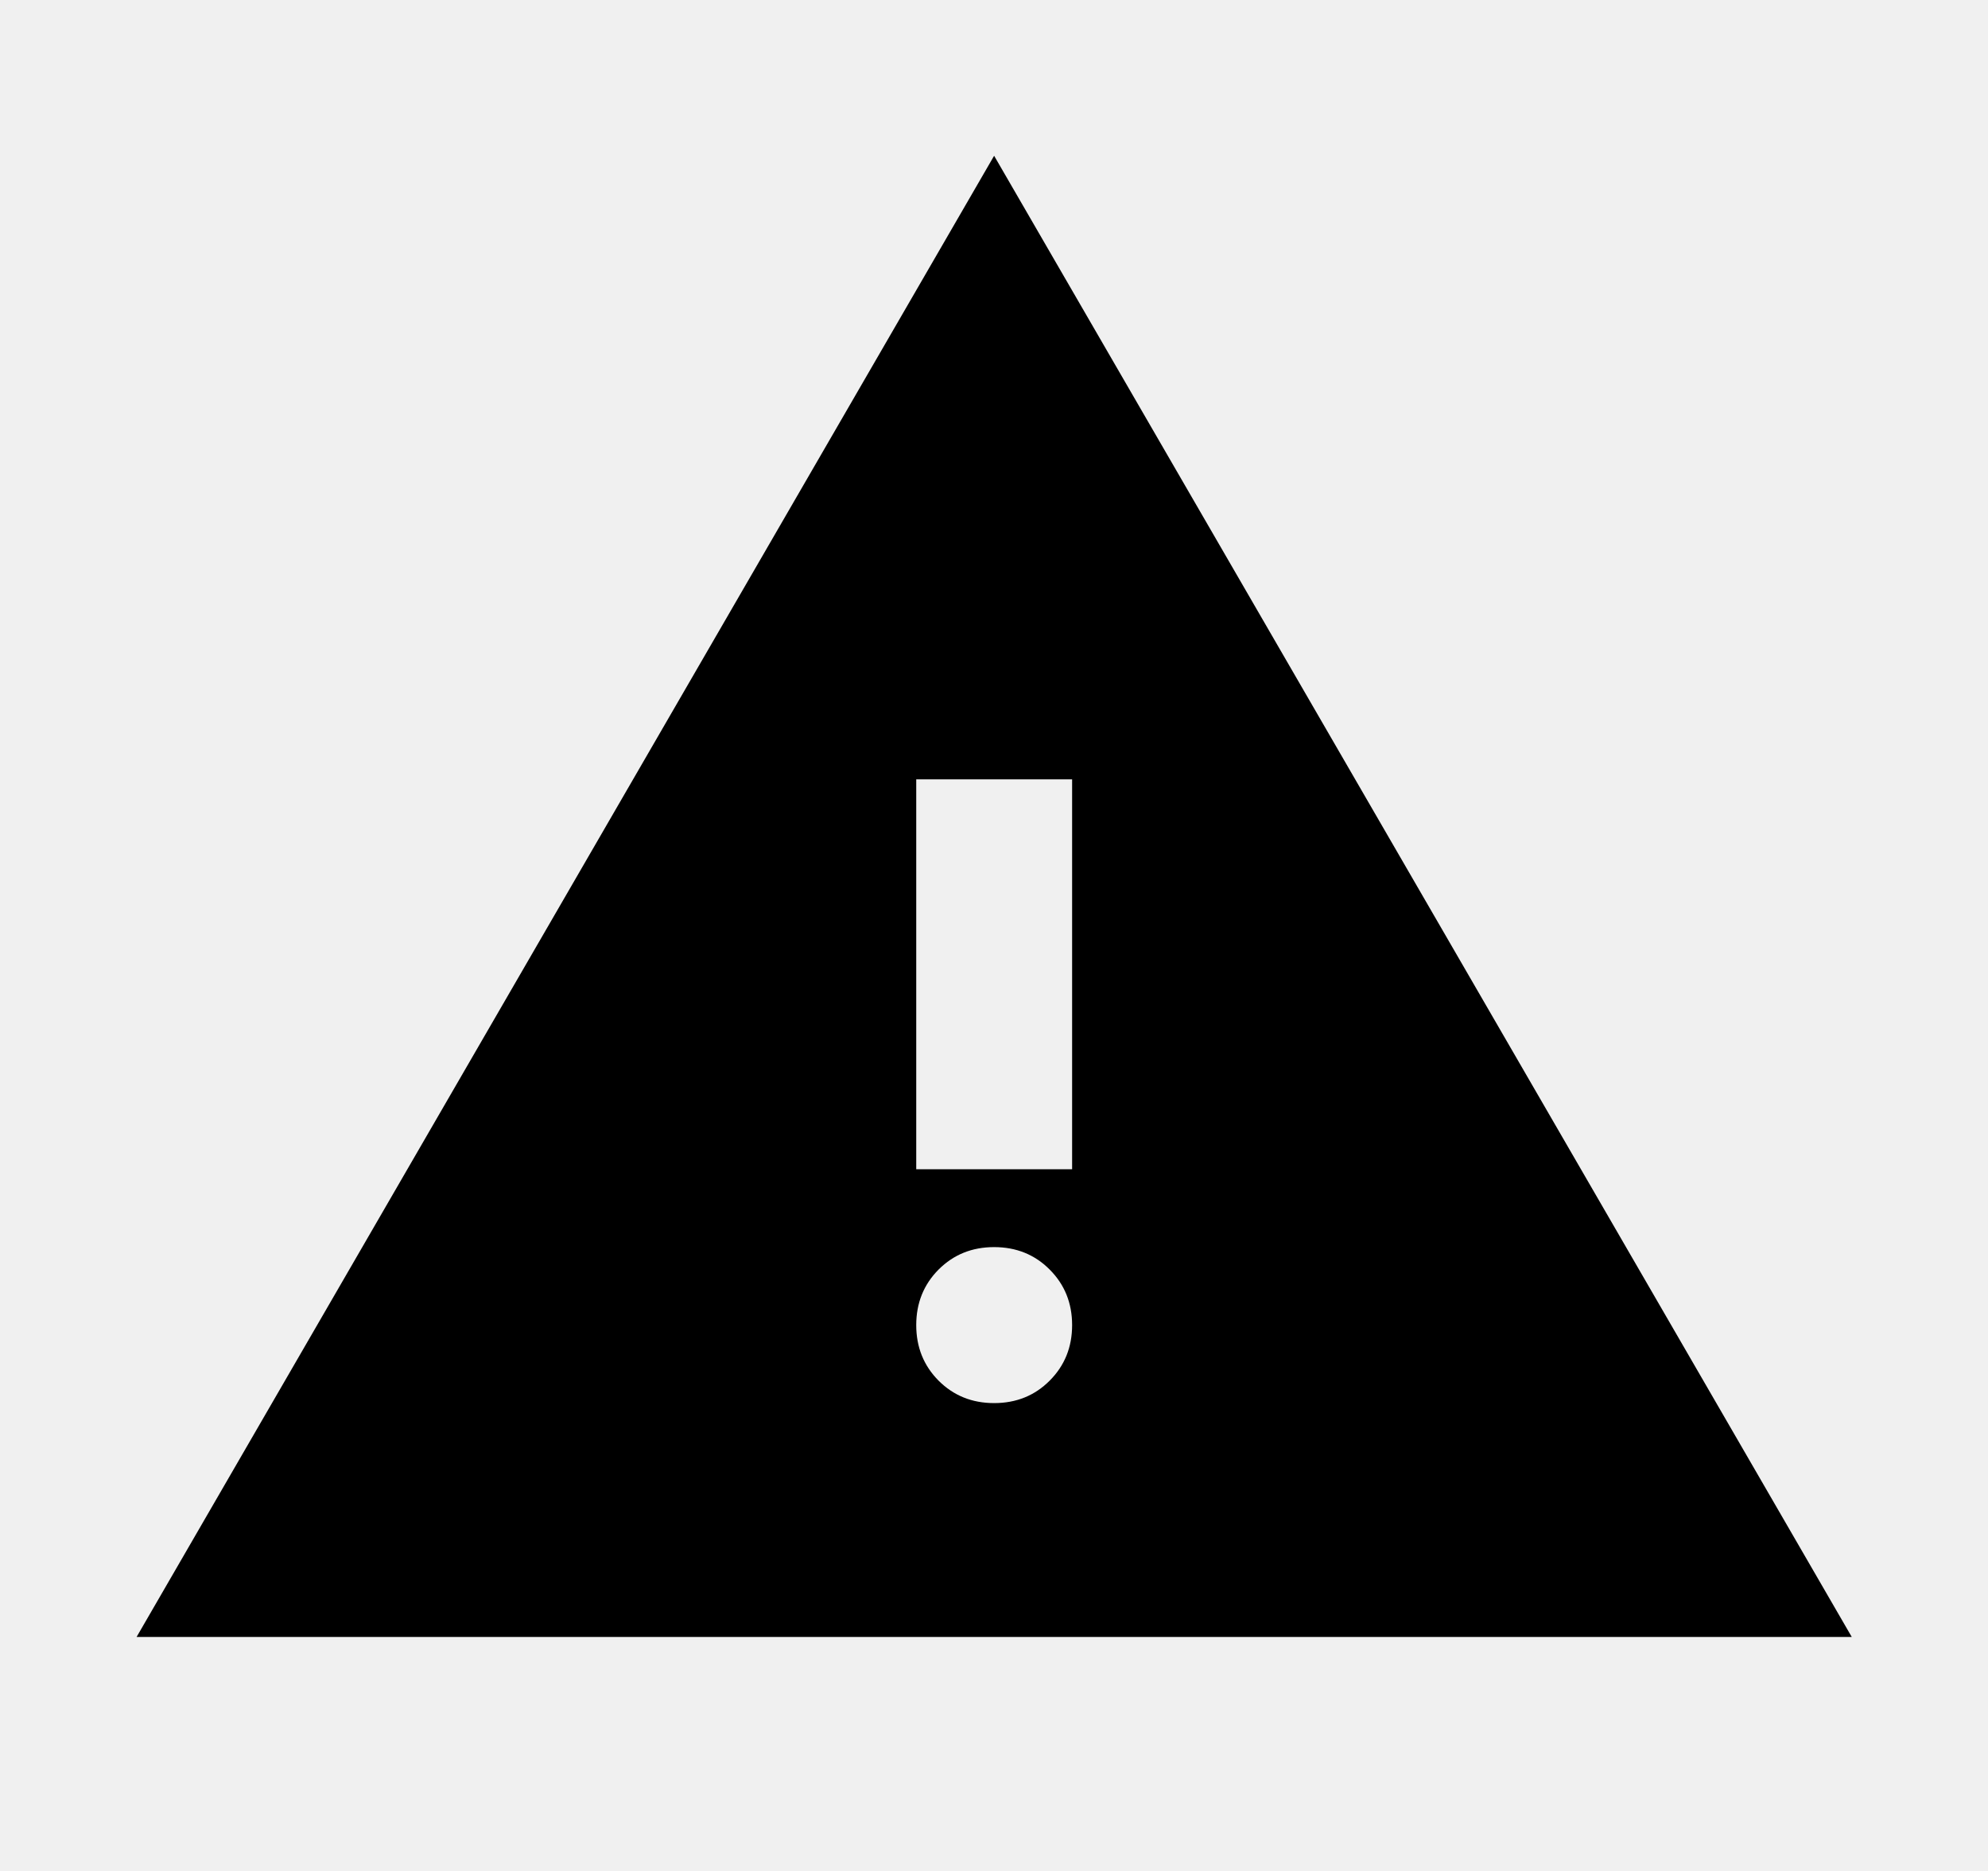
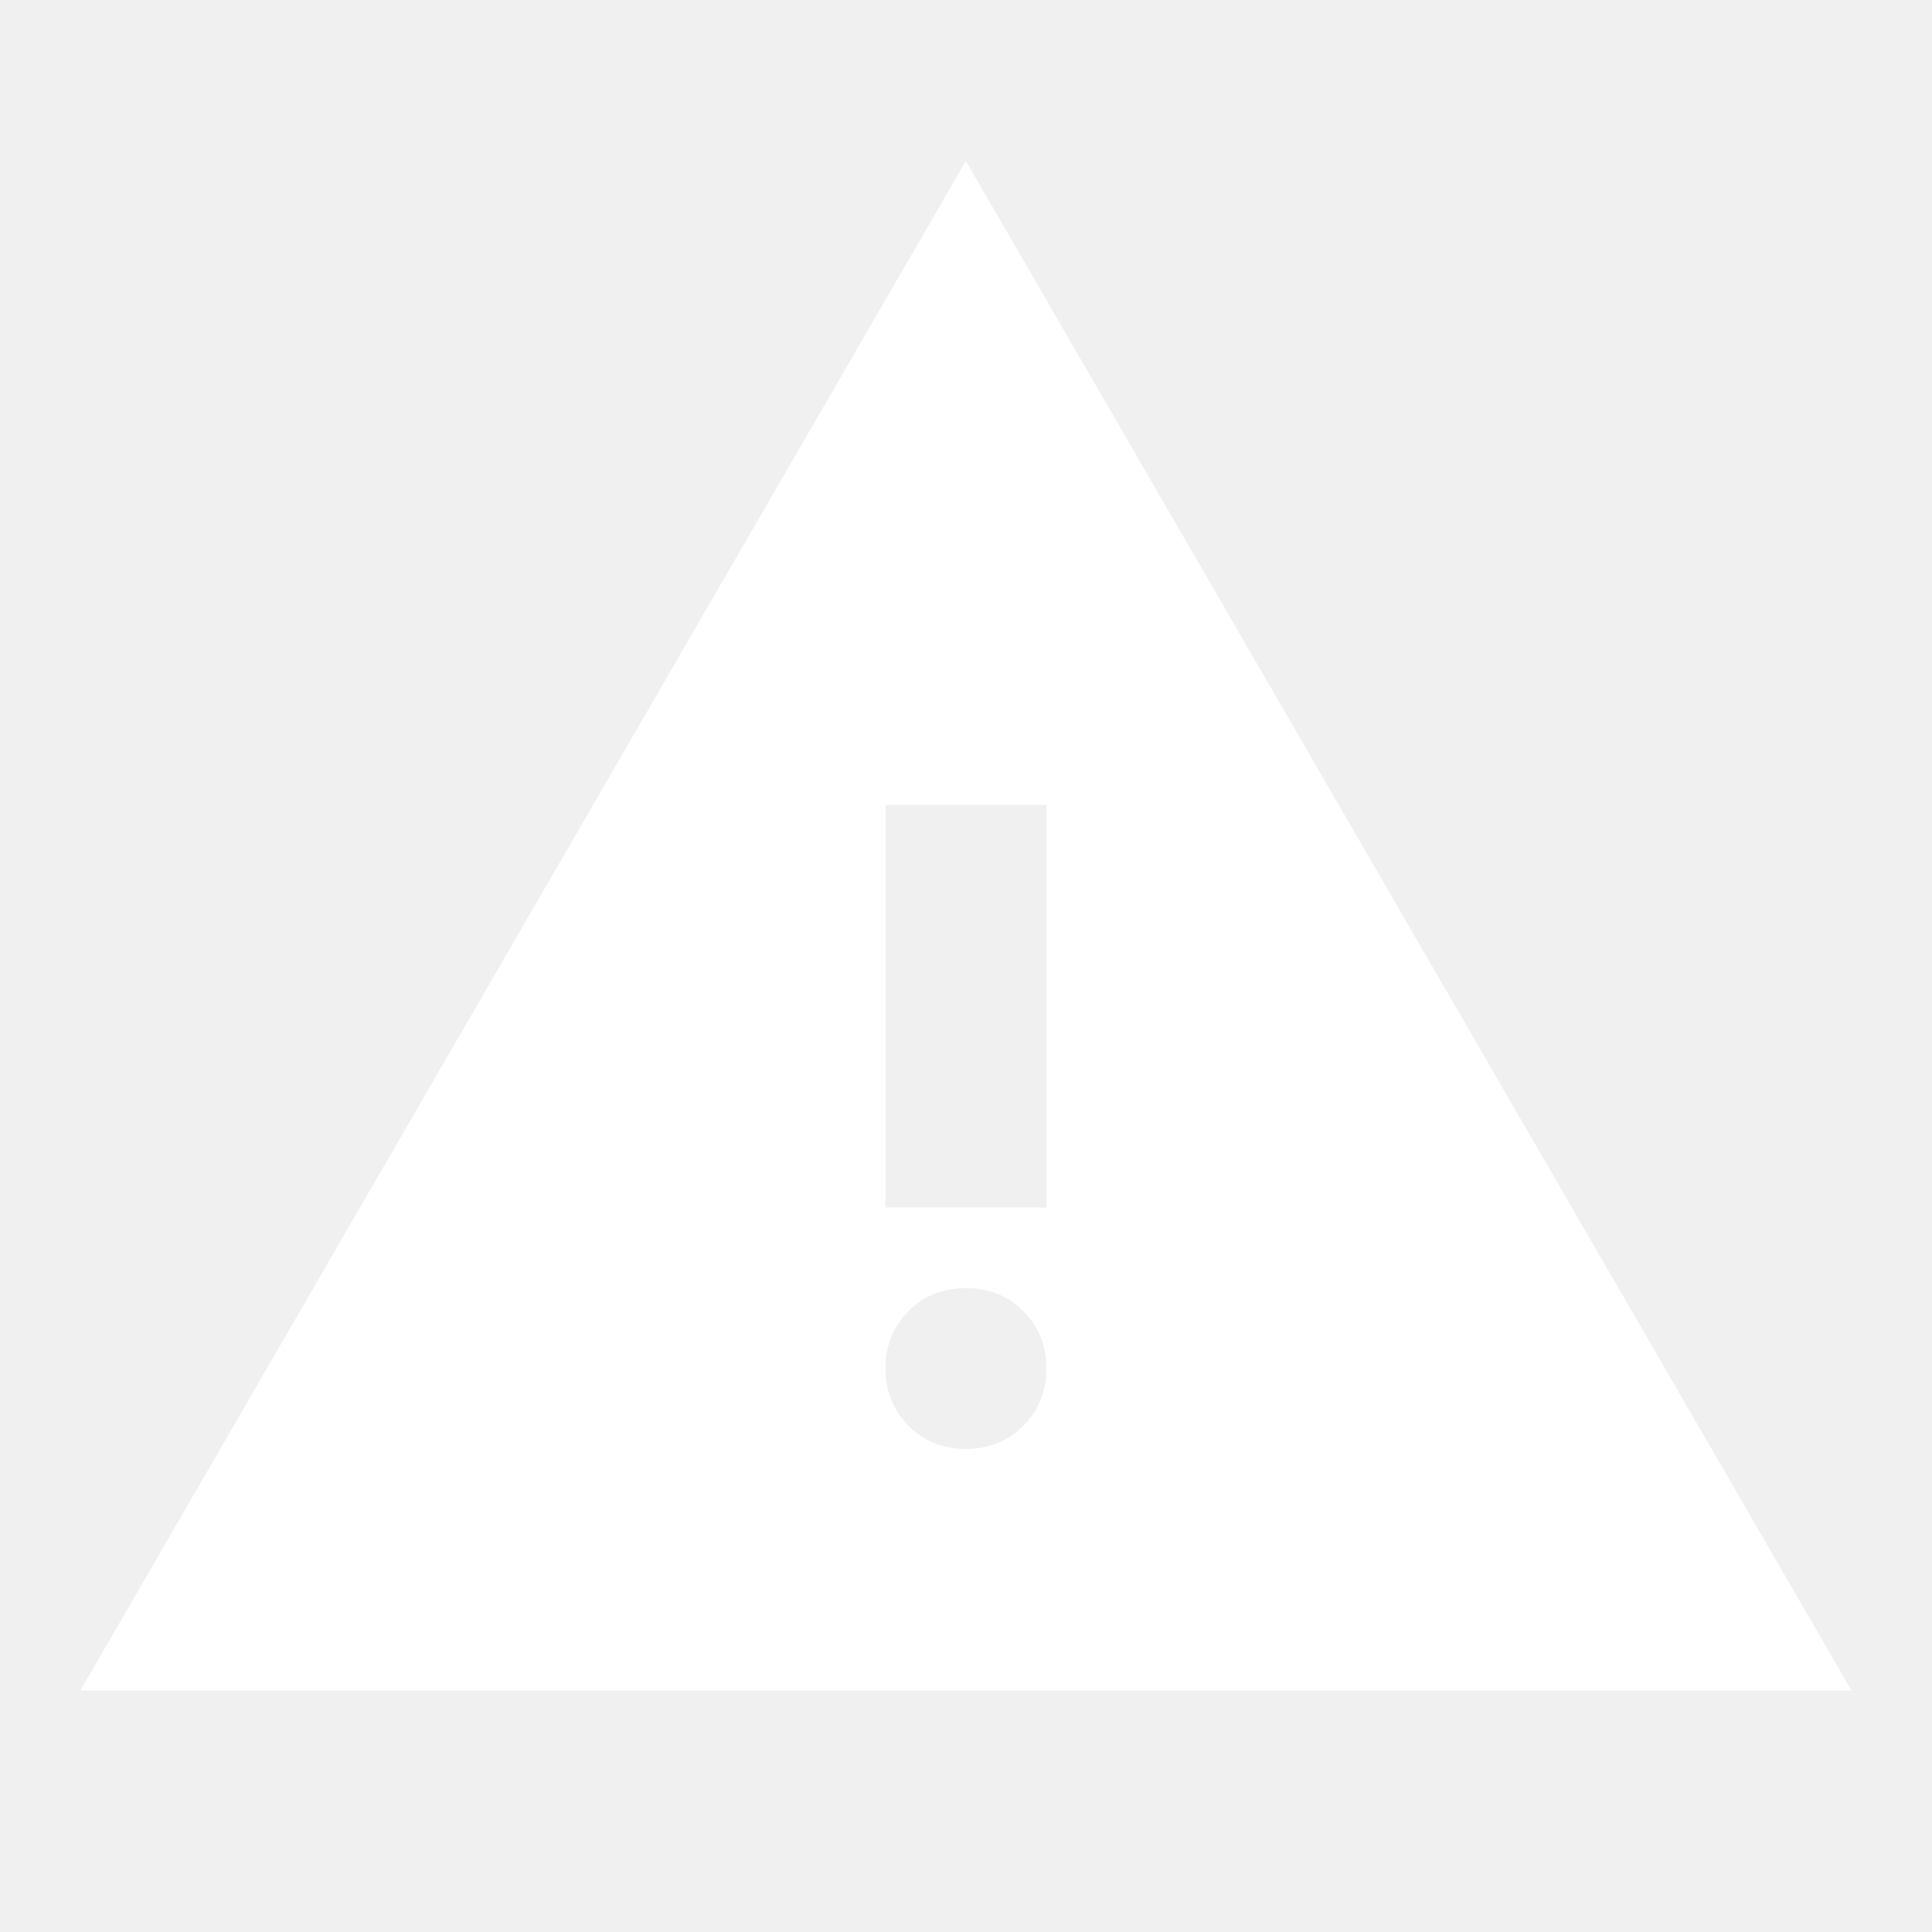
- <svg xmlns="http://www.w3.org/2000/svg" width="17" height="16" viewBox="0 0 17 16" fill="none">
-   <path d="M1.168 13.999L8.501 1.332L15.835 13.999H1.168ZM8.501 11.999C8.69 11.999 8.849 11.935 8.976 11.807C9.104 11.679 9.168 11.521 9.168 11.332C9.168 11.143 9.104 10.985 8.976 10.857C8.849 10.729 8.69 10.665 8.501 10.665C8.312 10.665 8.154 10.729 8.026 10.857C7.899 10.985 7.835 11.143 7.835 11.332C7.835 11.521 7.899 11.679 8.026 11.807C8.154 11.935 8.312 11.999 8.501 11.999ZM7.835 9.999H9.168V6.665H7.835V9.999Z" fill="black" />
+ <svg xmlns="http://www.w3.org/2000/svg" width="16" height="16" viewBox="0 0 16 16" fill="none">
+   <path d="M0.666 14L7.999 1.333L15.333 14H0.666ZM7.999 12C8.188 12 8.347 11.936 8.474 11.808C8.602 11.681 8.666 11.522 8.666 11.333C8.666 11.144 8.602 10.986 8.474 10.858C8.347 10.73 8.188 10.667 7.999 10.667C7.81 10.667 7.652 10.73 7.524 10.858C7.397 10.986 7.333 11.144 7.333 11.333C7.333 11.522 7.397 11.681 7.524 11.808C7.652 11.936 7.81 12 7.999 12ZM7.333 10H8.666V6.667H7.333V10Z" fill="white" />
</svg>
